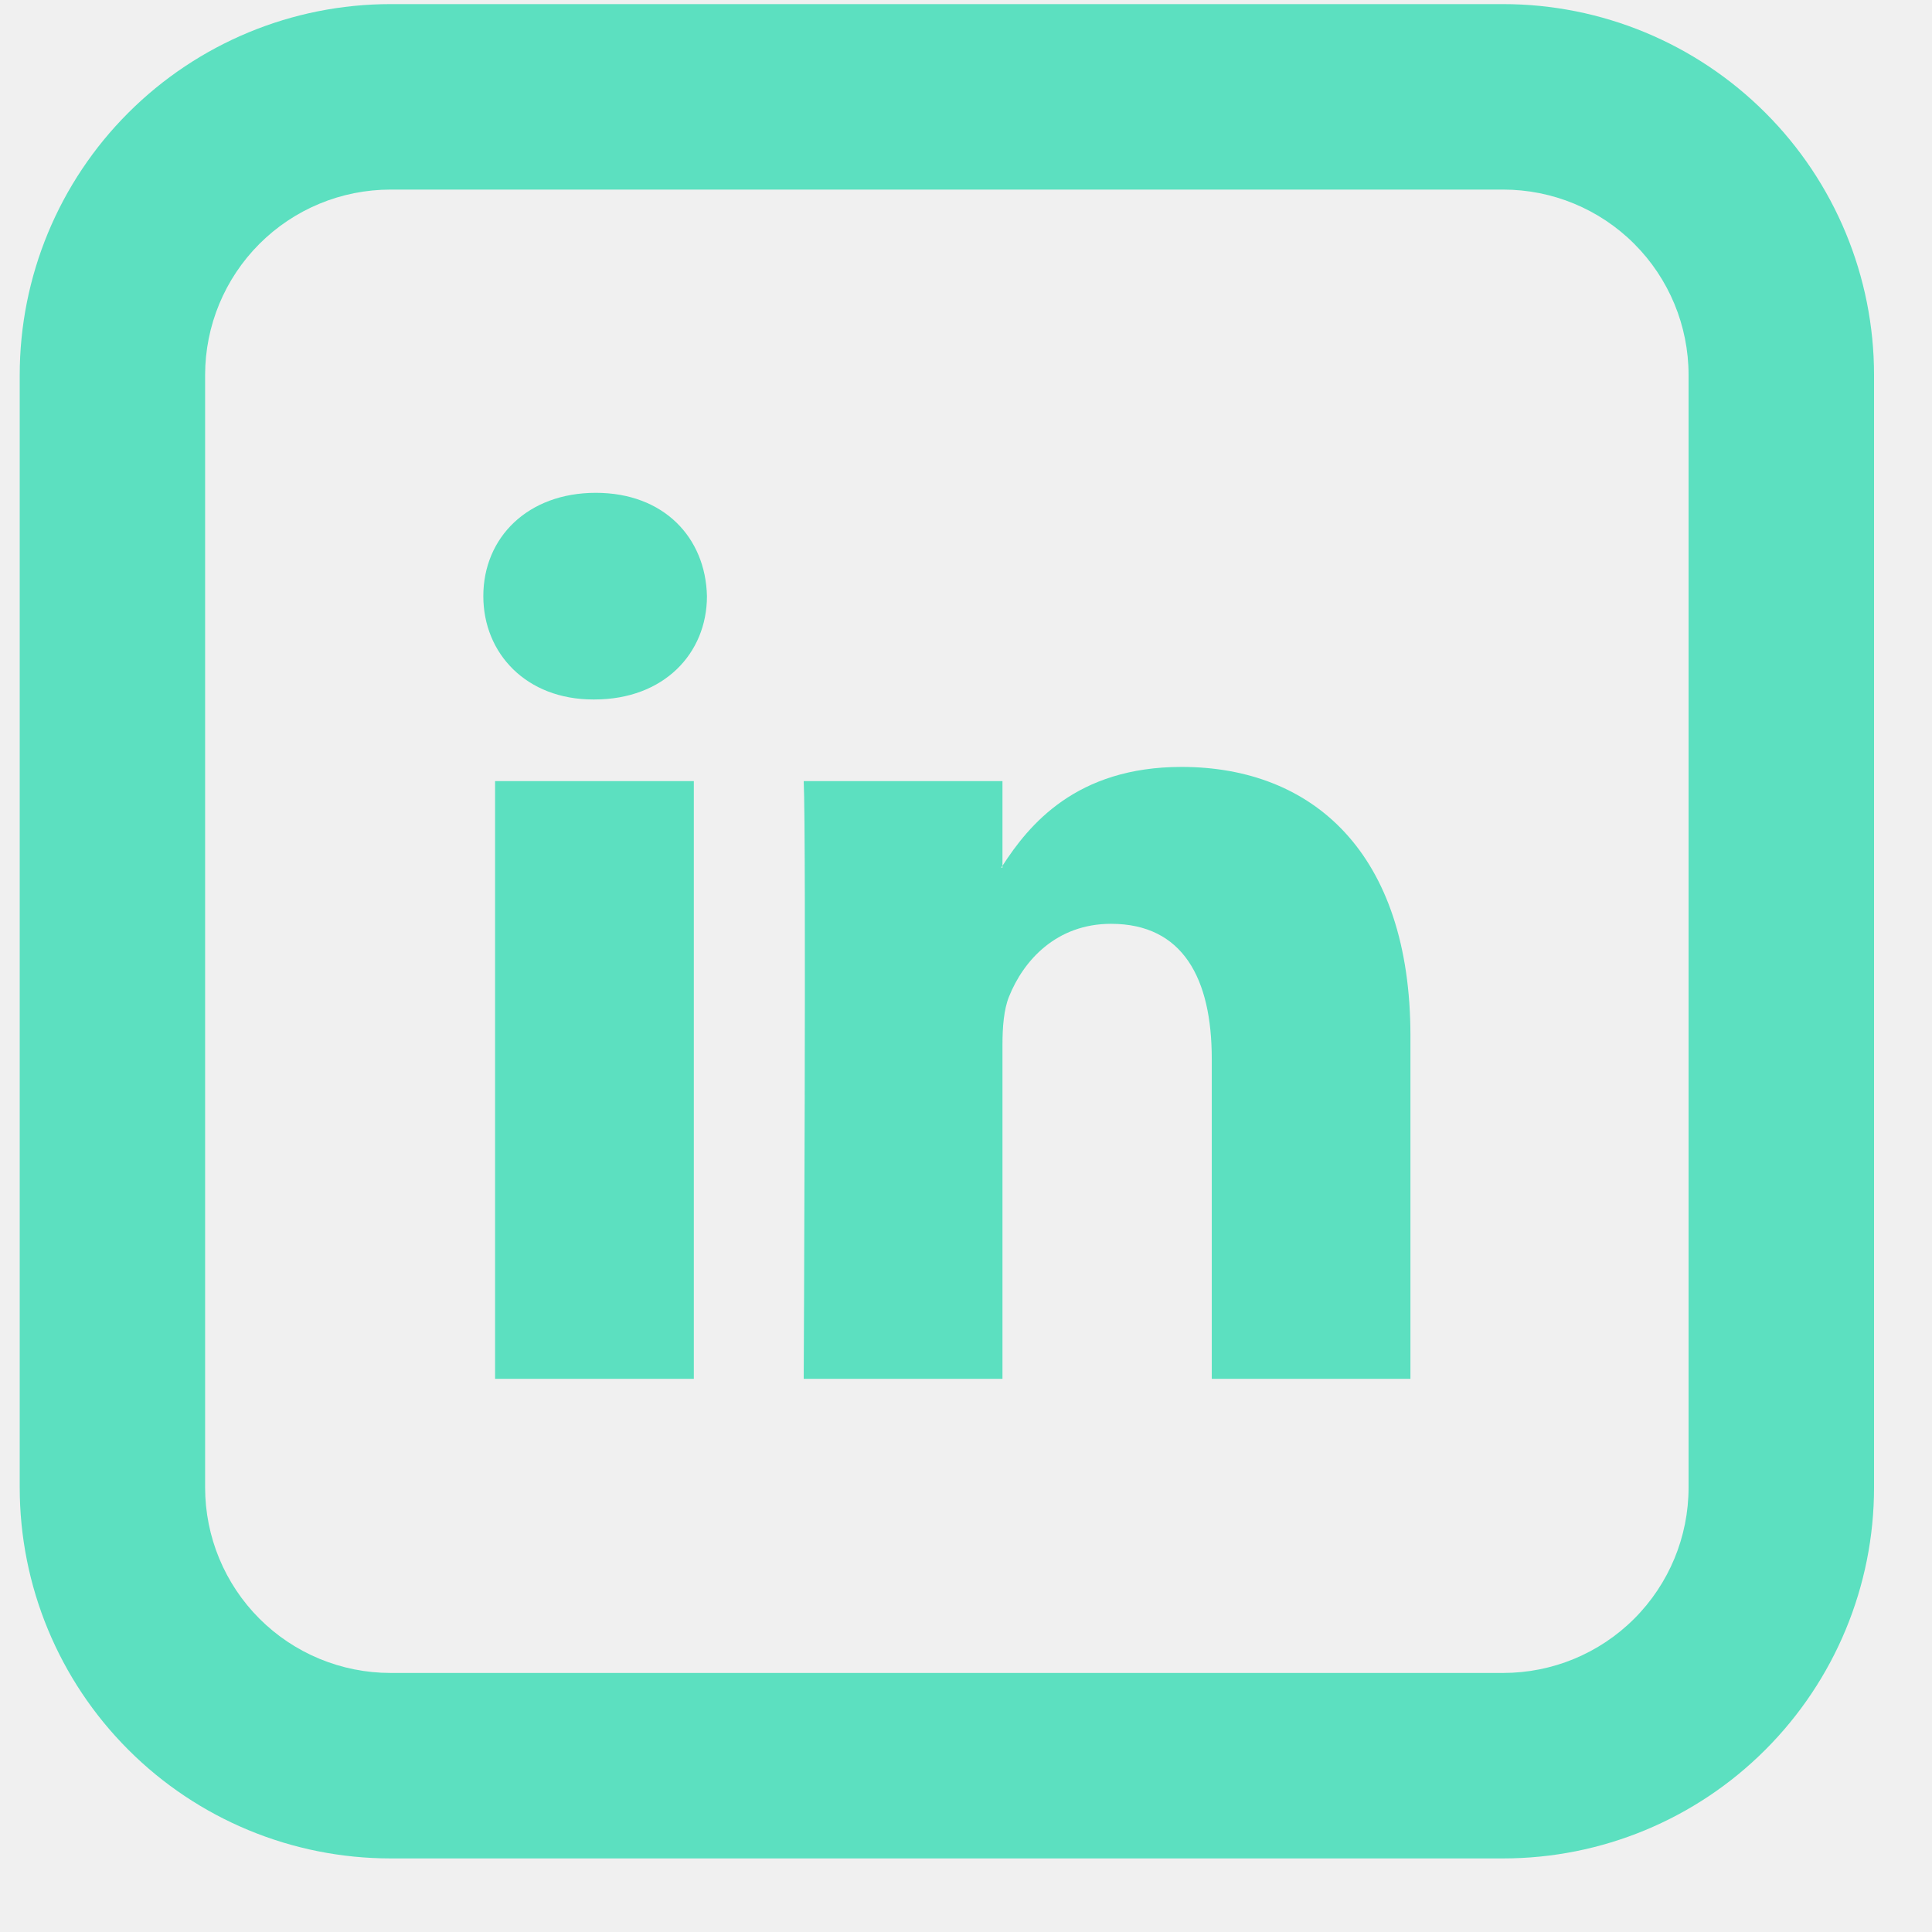
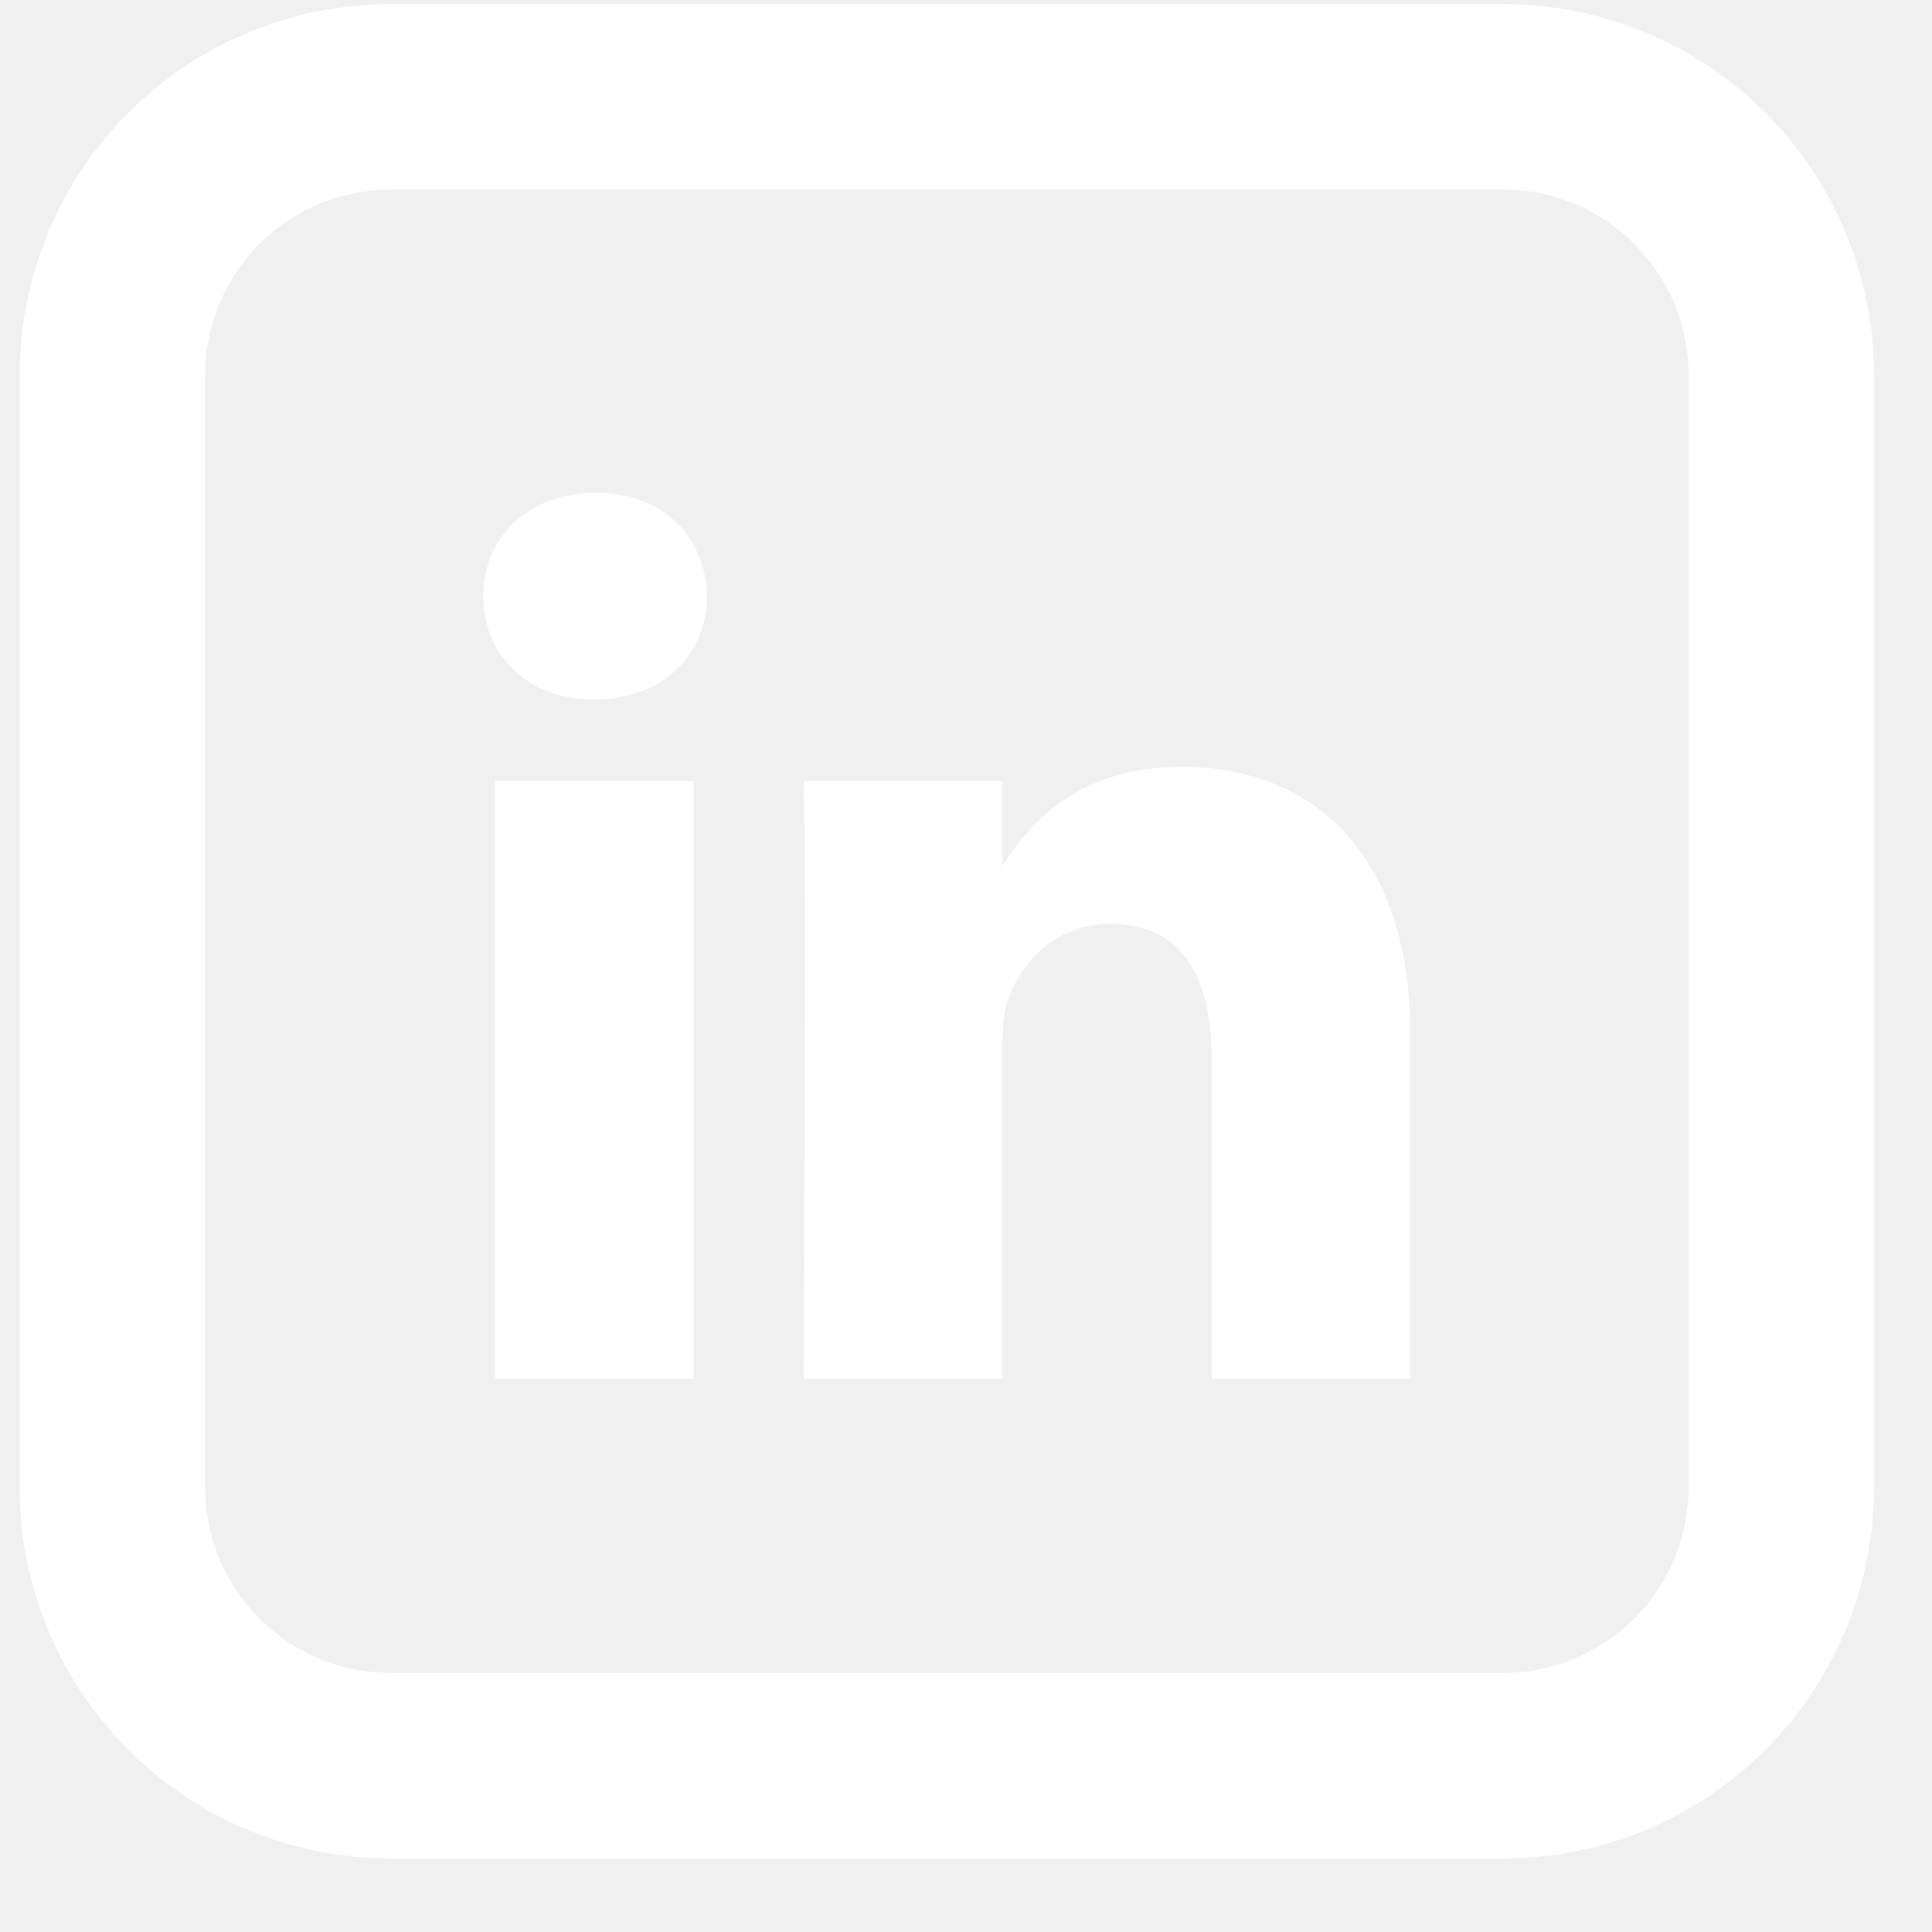
<svg xmlns="http://www.w3.org/2000/svg" width="24" height="24" viewBox="0 0 24 24" fill="none">
-   <path fill-rule="evenodd" clip-rule="evenodd" d="M3.223 3.029C3.655 2.597 4.241 2.355 4.852 2.355H18.673C19.284 2.355 19.869 2.597 20.301 3.029C20.733 3.461 20.976 4.047 20.976 4.658V18.479C20.976 19.09 20.733 19.676 20.301 20.108C19.869 20.54 19.284 20.782 18.673 20.782H4.852C4.241 20.782 3.655 20.54 3.223 20.108C2.791 19.676 2.548 19.09 2.548 18.479V4.658C2.548 4.047 2.791 3.461 3.223 3.029ZM18.673 0.051H4.852C3.63 0.051 2.458 0.537 1.594 1.401C0.73 2.264 0.245 3.436 0.245 4.658V18.479C0.245 19.701 0.73 20.872 1.594 21.736C2.458 22.601 3.63 23.086 4.852 23.086H18.673C19.895 23.086 21.066 22.601 21.93 21.736C22.794 20.872 23.28 19.701 23.28 18.479V4.658C23.28 3.436 22.794 2.264 21.93 1.401C21.066 0.537 19.895 0.051 18.673 0.051ZM17.521 17.128V12.87C17.521 10.589 16.302 9.527 14.678 9.527C13.367 9.527 12.781 10.248 12.453 10.755V10.778H12.437L12.453 10.754V9.703H9.984C10.017 10.399 9.984 17.128 9.984 17.128H12.453V12.98C12.453 12.759 12.47 12.538 12.535 12.379C12.713 11.935 13.12 11.476 13.802 11.476C14.696 11.476 15.053 12.157 15.053 13.154V17.128H17.521ZM6.004 7.405C6.004 6.677 6.556 6.122 7.401 6.122C8.246 6.122 8.765 6.677 8.782 7.405C8.782 8.118 8.246 8.689 7.384 8.689H7.368C6.54 8.689 6.004 8.119 6.004 7.405ZM8.619 17.128H6.15V9.703H8.619V17.128Z" fill="#5CE0C0" />
+   <path fill-rule="evenodd" clip-rule="evenodd" d="M3.223 3.029C3.655 2.597 4.241 2.355 4.852 2.355H18.673C19.284 2.355 19.869 2.597 20.301 3.029C20.733 3.461 20.976 4.047 20.976 4.658V18.479C20.976 19.09 20.733 19.676 20.301 20.108C19.869 20.54 19.284 20.782 18.673 20.782H4.852C4.241 20.782 3.655 20.54 3.223 20.108C2.791 19.676 2.548 19.09 2.548 18.479V4.658C2.548 4.047 2.791 3.461 3.223 3.029ZM18.673 0.051H4.852C3.63 0.051 2.458 0.537 1.594 1.401C0.73 2.264 0.245 3.436 0.245 4.658V18.479C0.245 19.701 0.73 20.872 1.594 21.736C2.458 22.601 3.63 23.086 4.852 23.086H18.673C19.895 23.086 21.066 22.601 21.93 21.736C22.794 20.872 23.28 19.701 23.28 18.479V4.658C23.28 3.436 22.794 2.264 21.93 1.401C21.066 0.537 19.895 0.051 18.673 0.051ZM17.521 17.128V12.87C17.521 10.589 16.302 9.527 14.678 9.527C13.367 9.527 12.781 10.248 12.453 10.755V10.778H12.437L12.453 10.754V9.703H9.984C10.017 10.399 9.984 17.128 9.984 17.128H12.453V12.98C12.453 12.759 12.47 12.538 12.535 12.379C12.713 11.935 13.12 11.476 13.802 11.476C14.696 11.476 15.053 12.157 15.053 13.154V17.128H17.521ZM6.004 7.405C6.004 6.677 6.556 6.122 7.401 6.122C8.246 6.122 8.765 6.677 8.782 7.405C8.782 8.118 8.246 8.689 7.384 8.689H7.368C6.54 8.689 6.004 8.119 6.004 7.405ZM8.619 17.128H6.15V9.703H8.619V17.128Z" fill="white" />
</svg>
